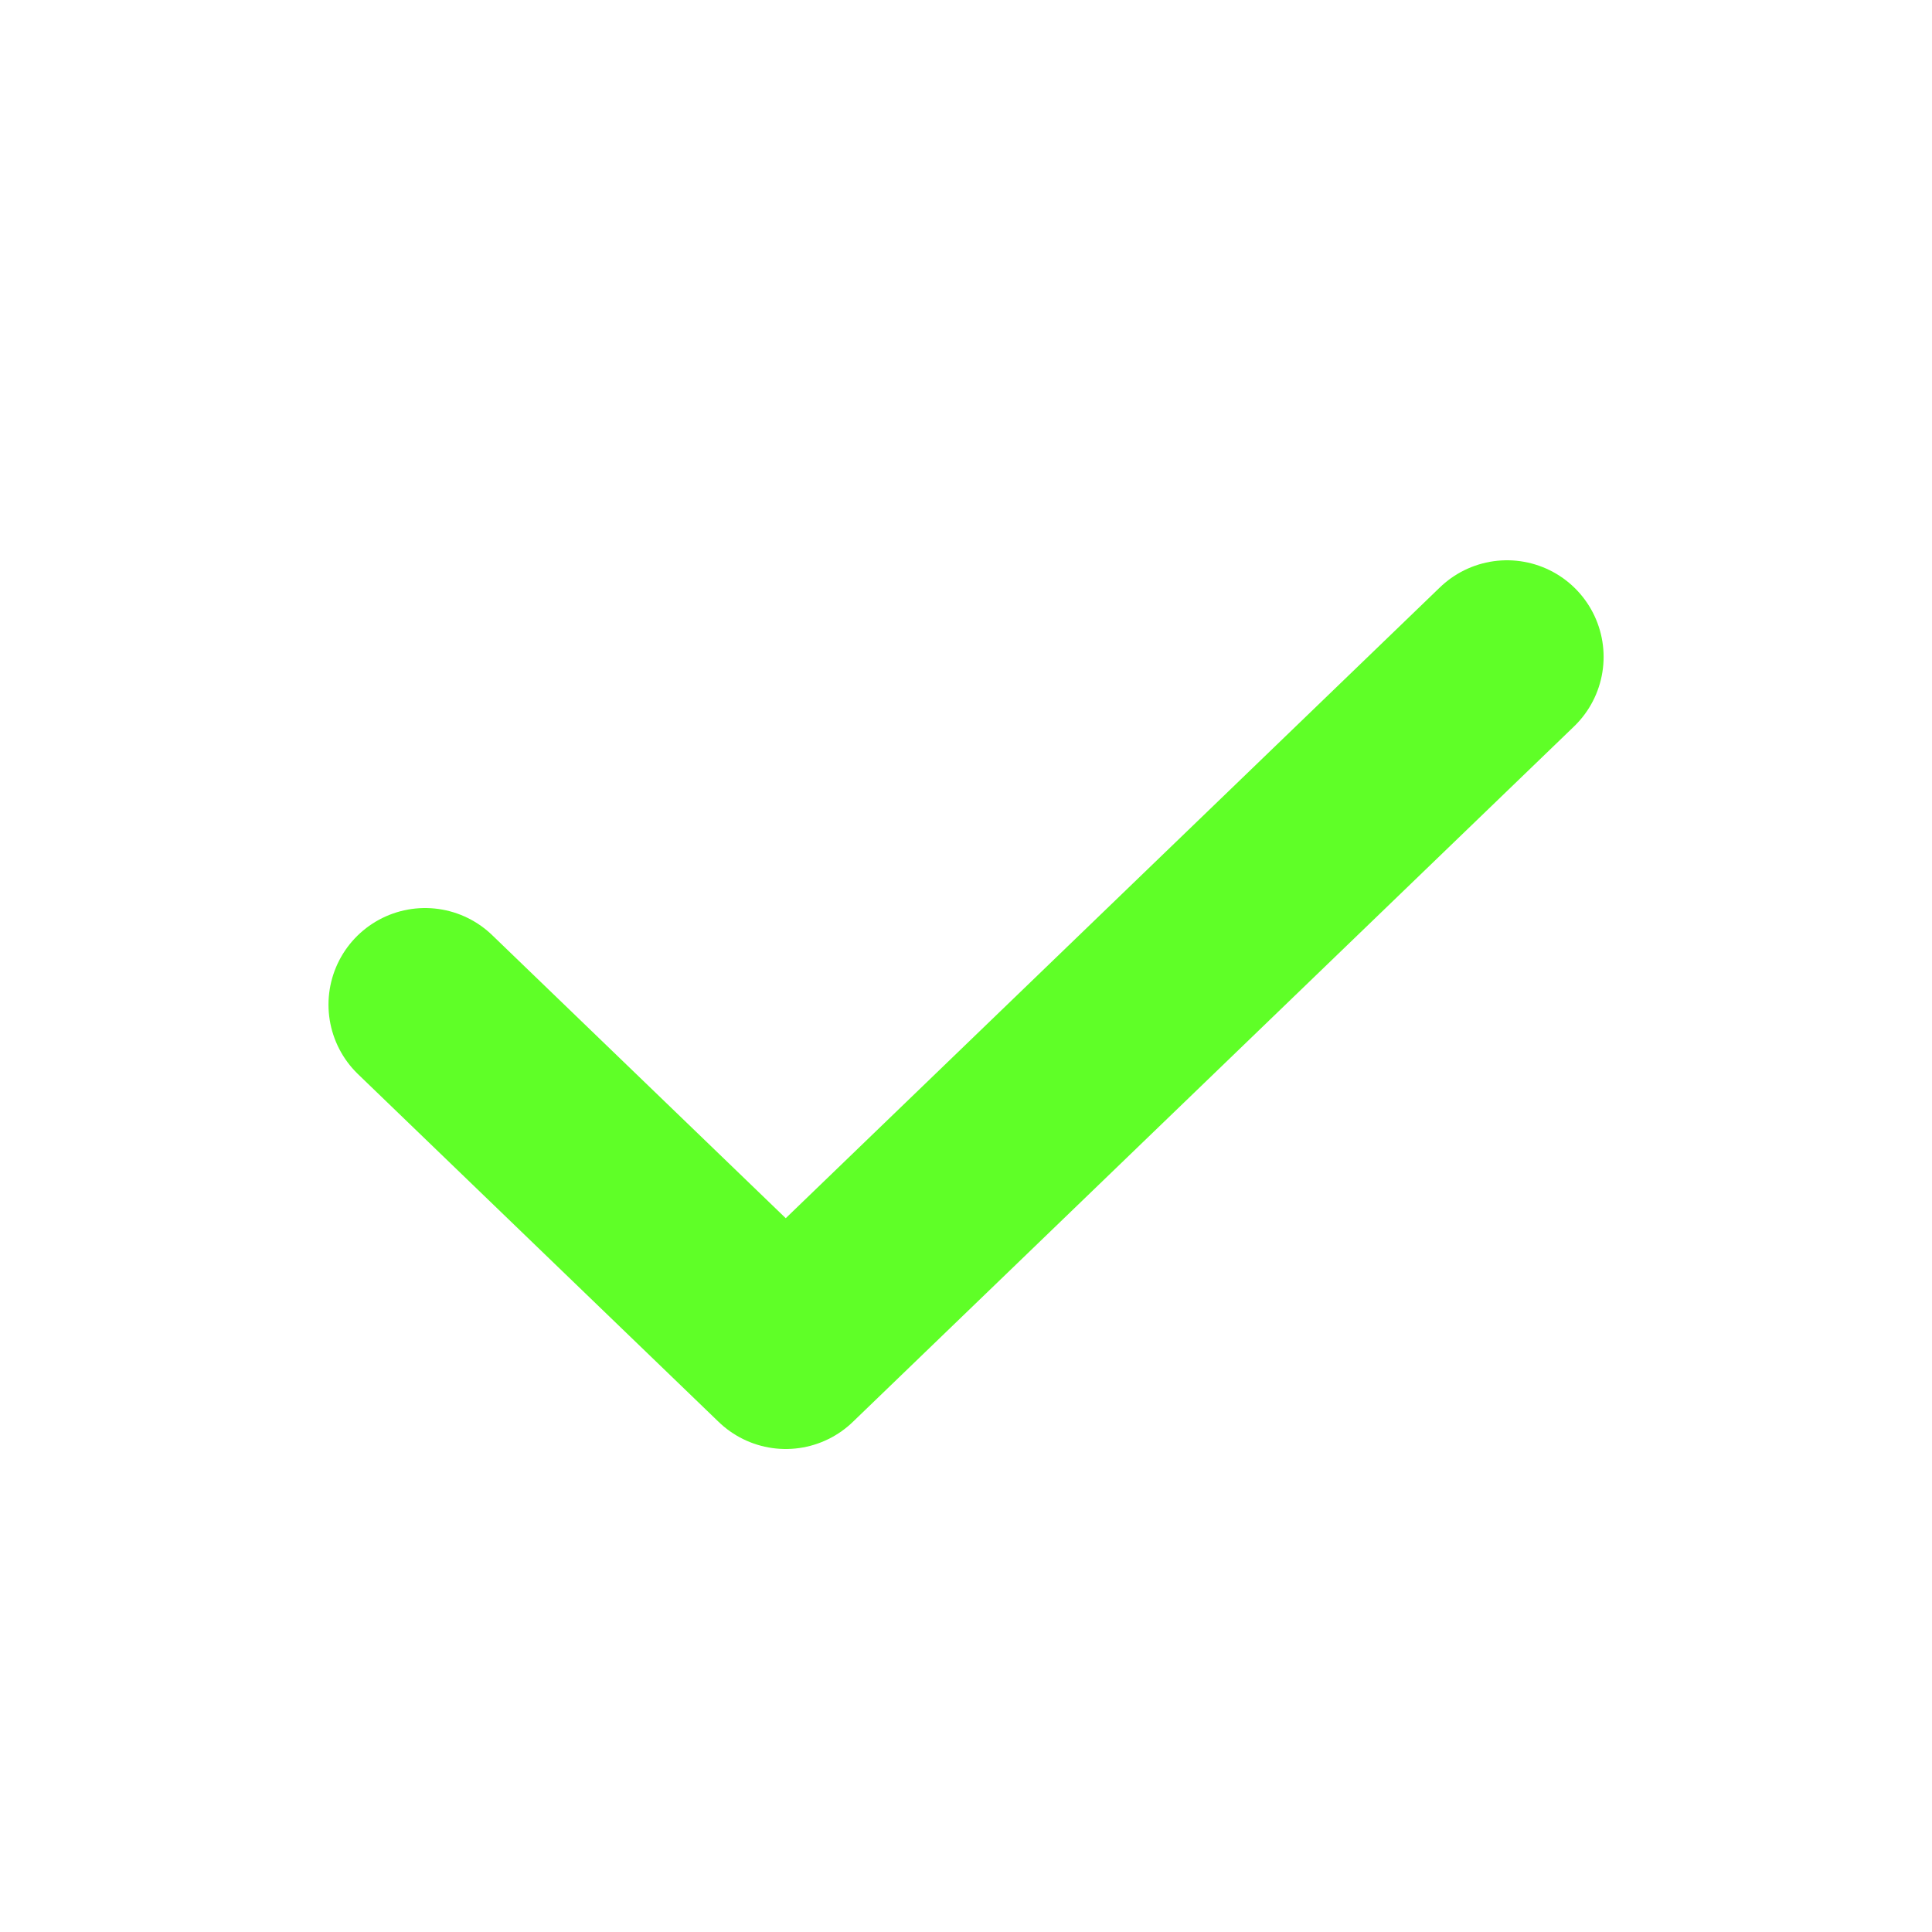
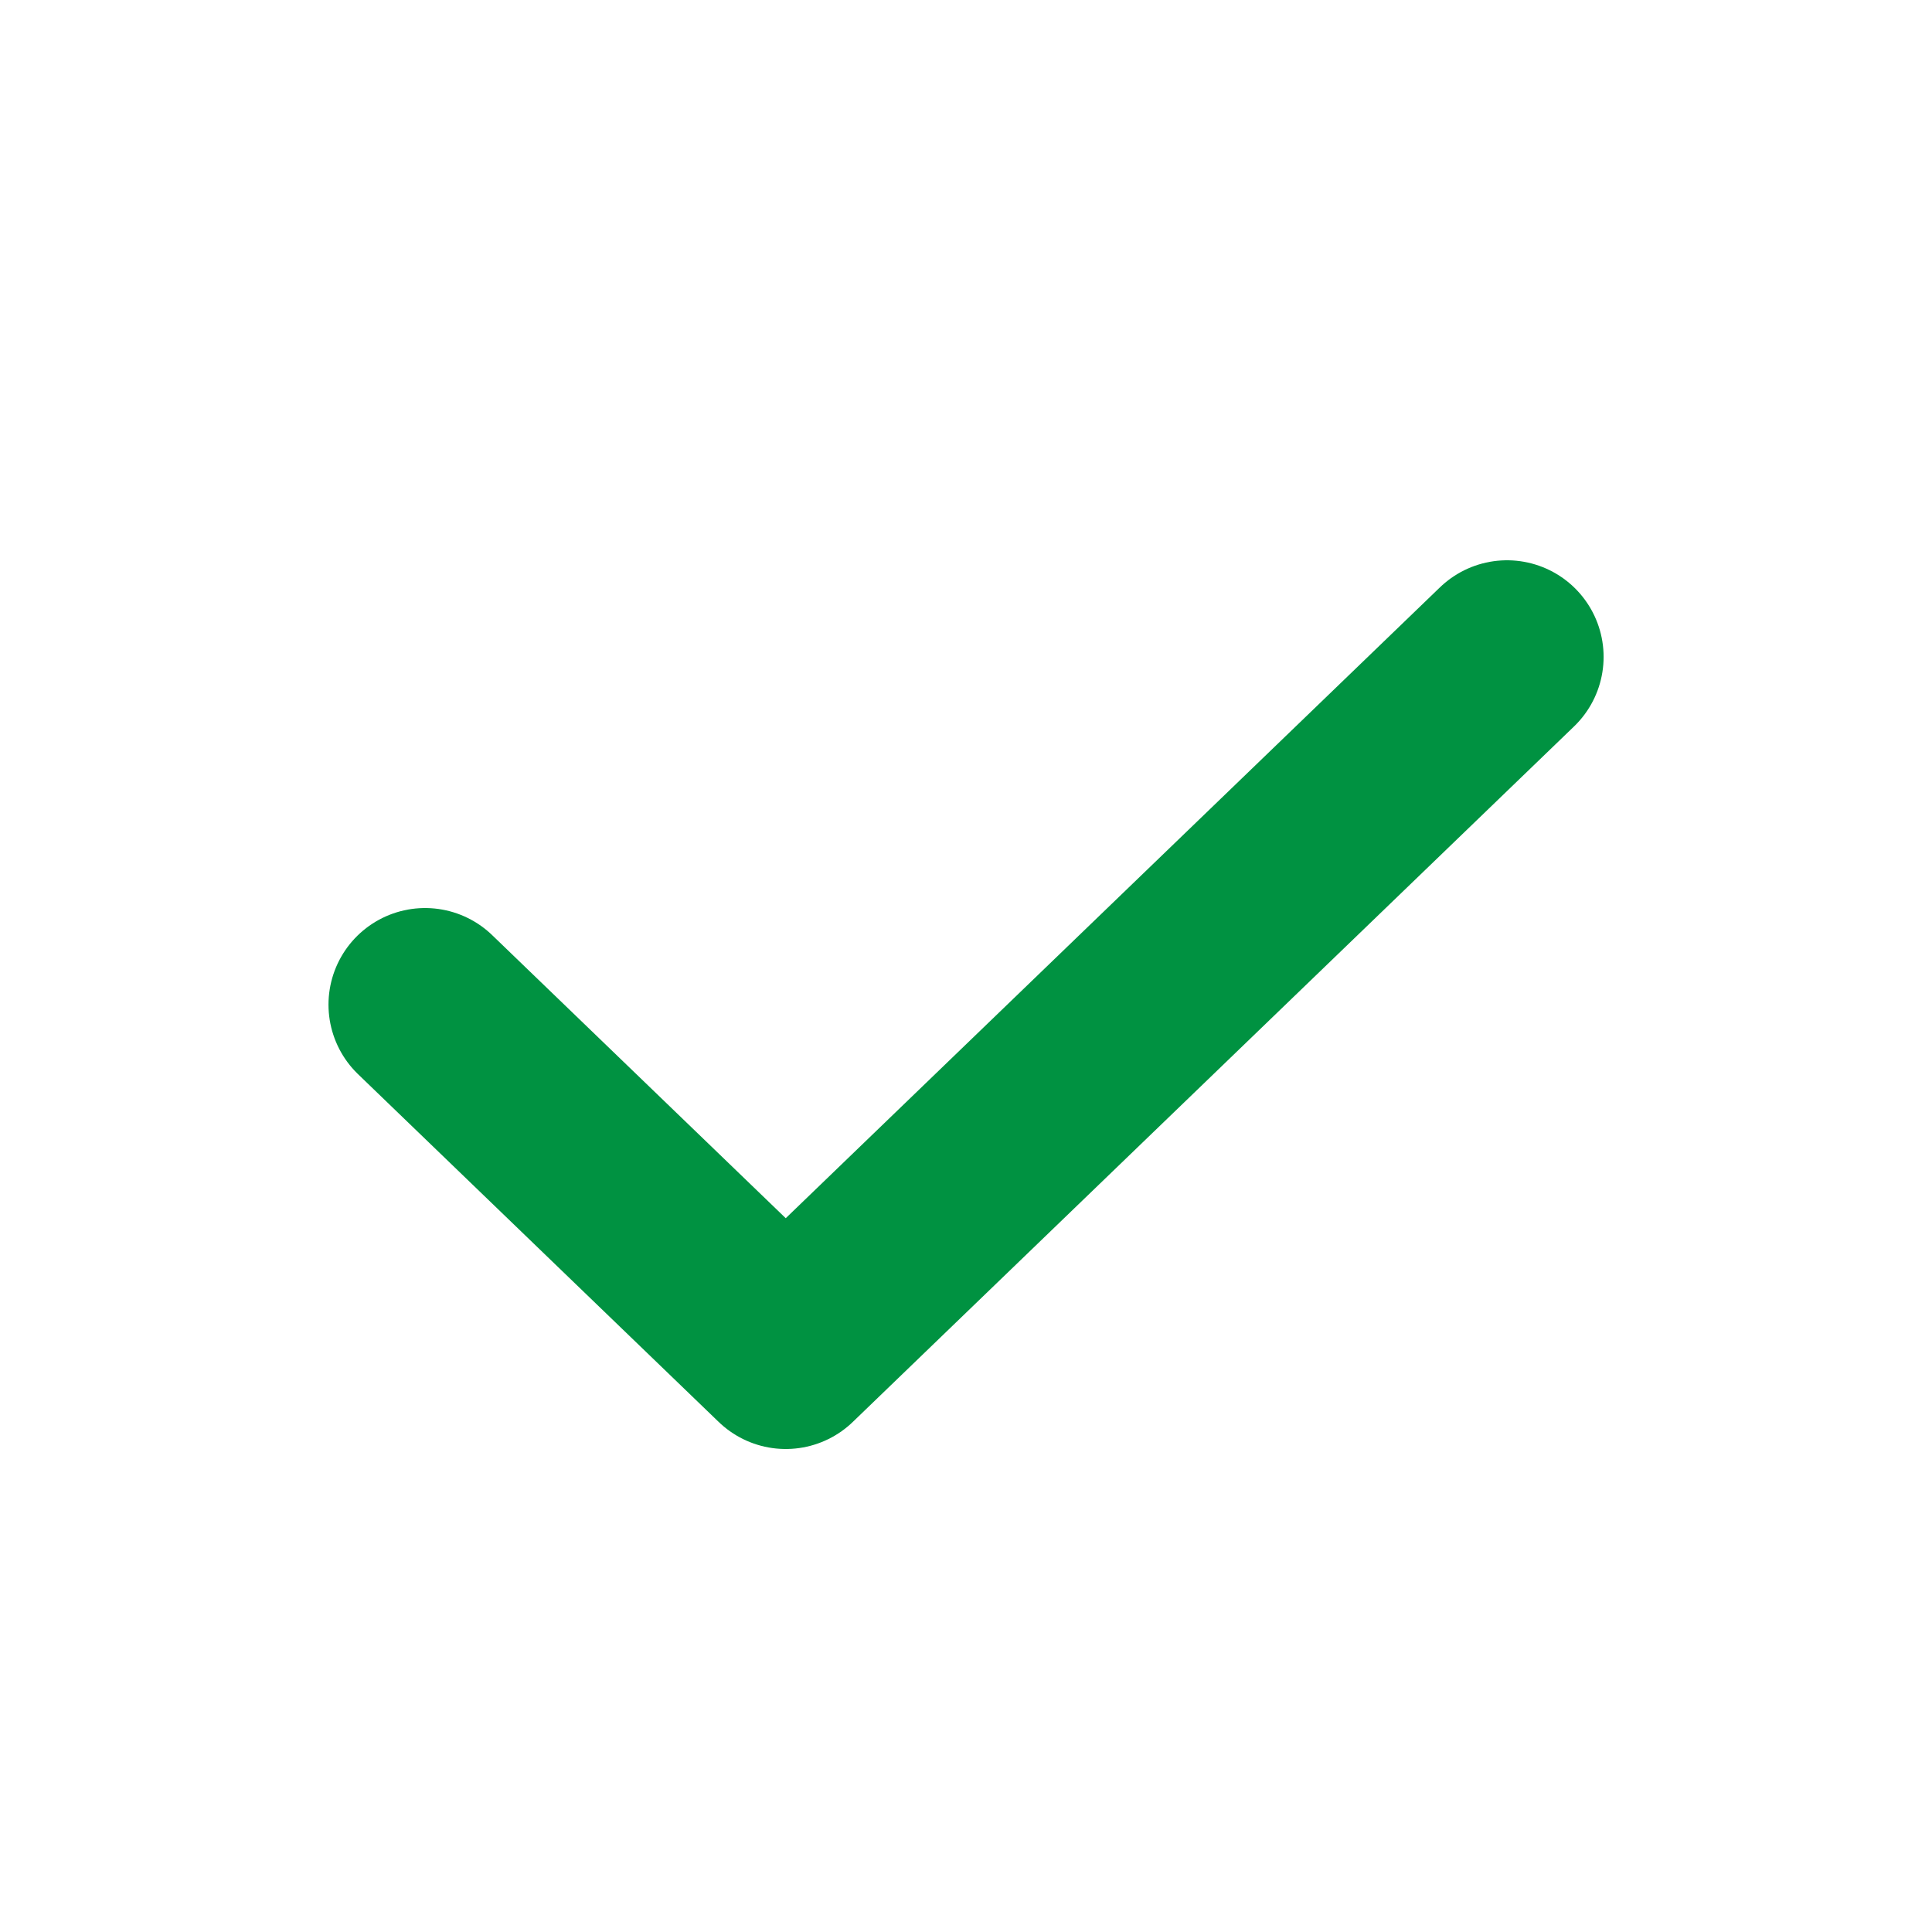
<svg xmlns="http://www.w3.org/2000/svg" width="40" height="40" viewBox="0 0 40 40" fill="none">
  <g id="Icon">
    <g id="SVGRepo_iconCarrier">
-       <path id="Vector" d="M8.801 20.8L16.268 28L31.201 13.6" stroke="#5FFF27" stroke-width="4" stroke-linecap="round" stroke-linejoin="round" />
+       <path id="Vector" d="M8.801 20.8L16.268 28L31.201 13.6" stroke="#009241" stroke-width="4" stroke-linecap="round" stroke-linejoin="round" />
    </g>
  </g>
</svg>
